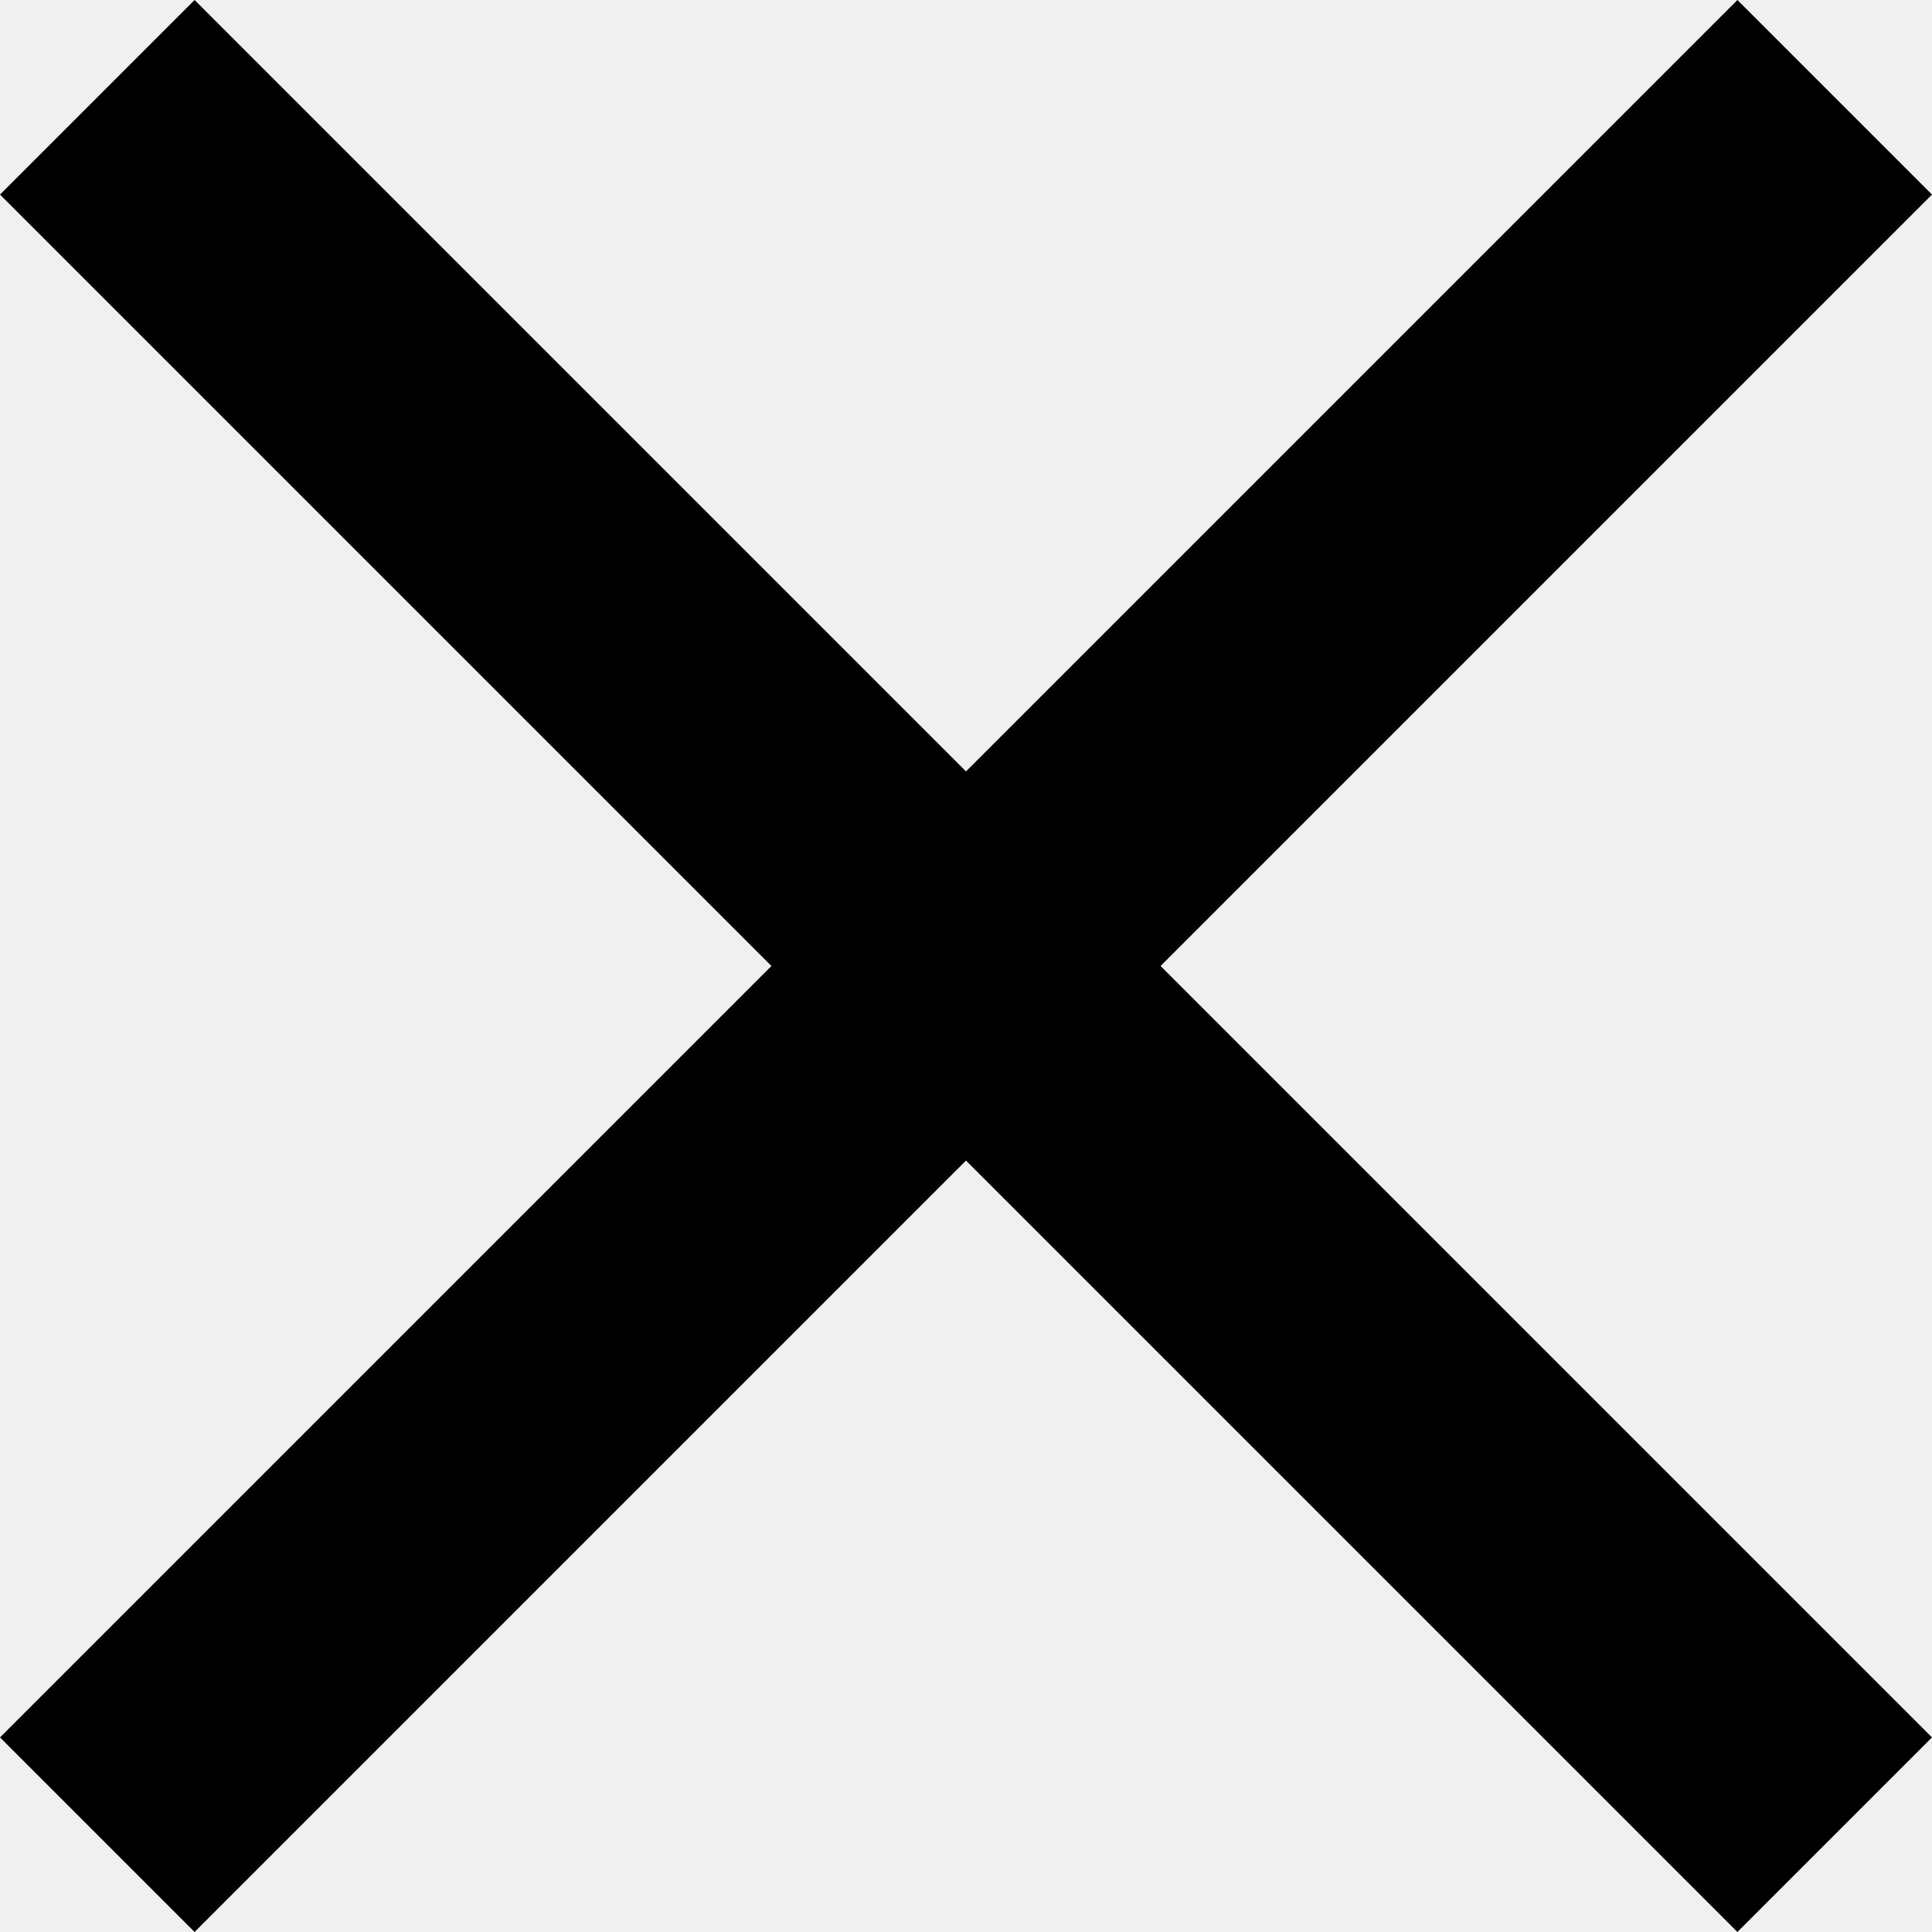
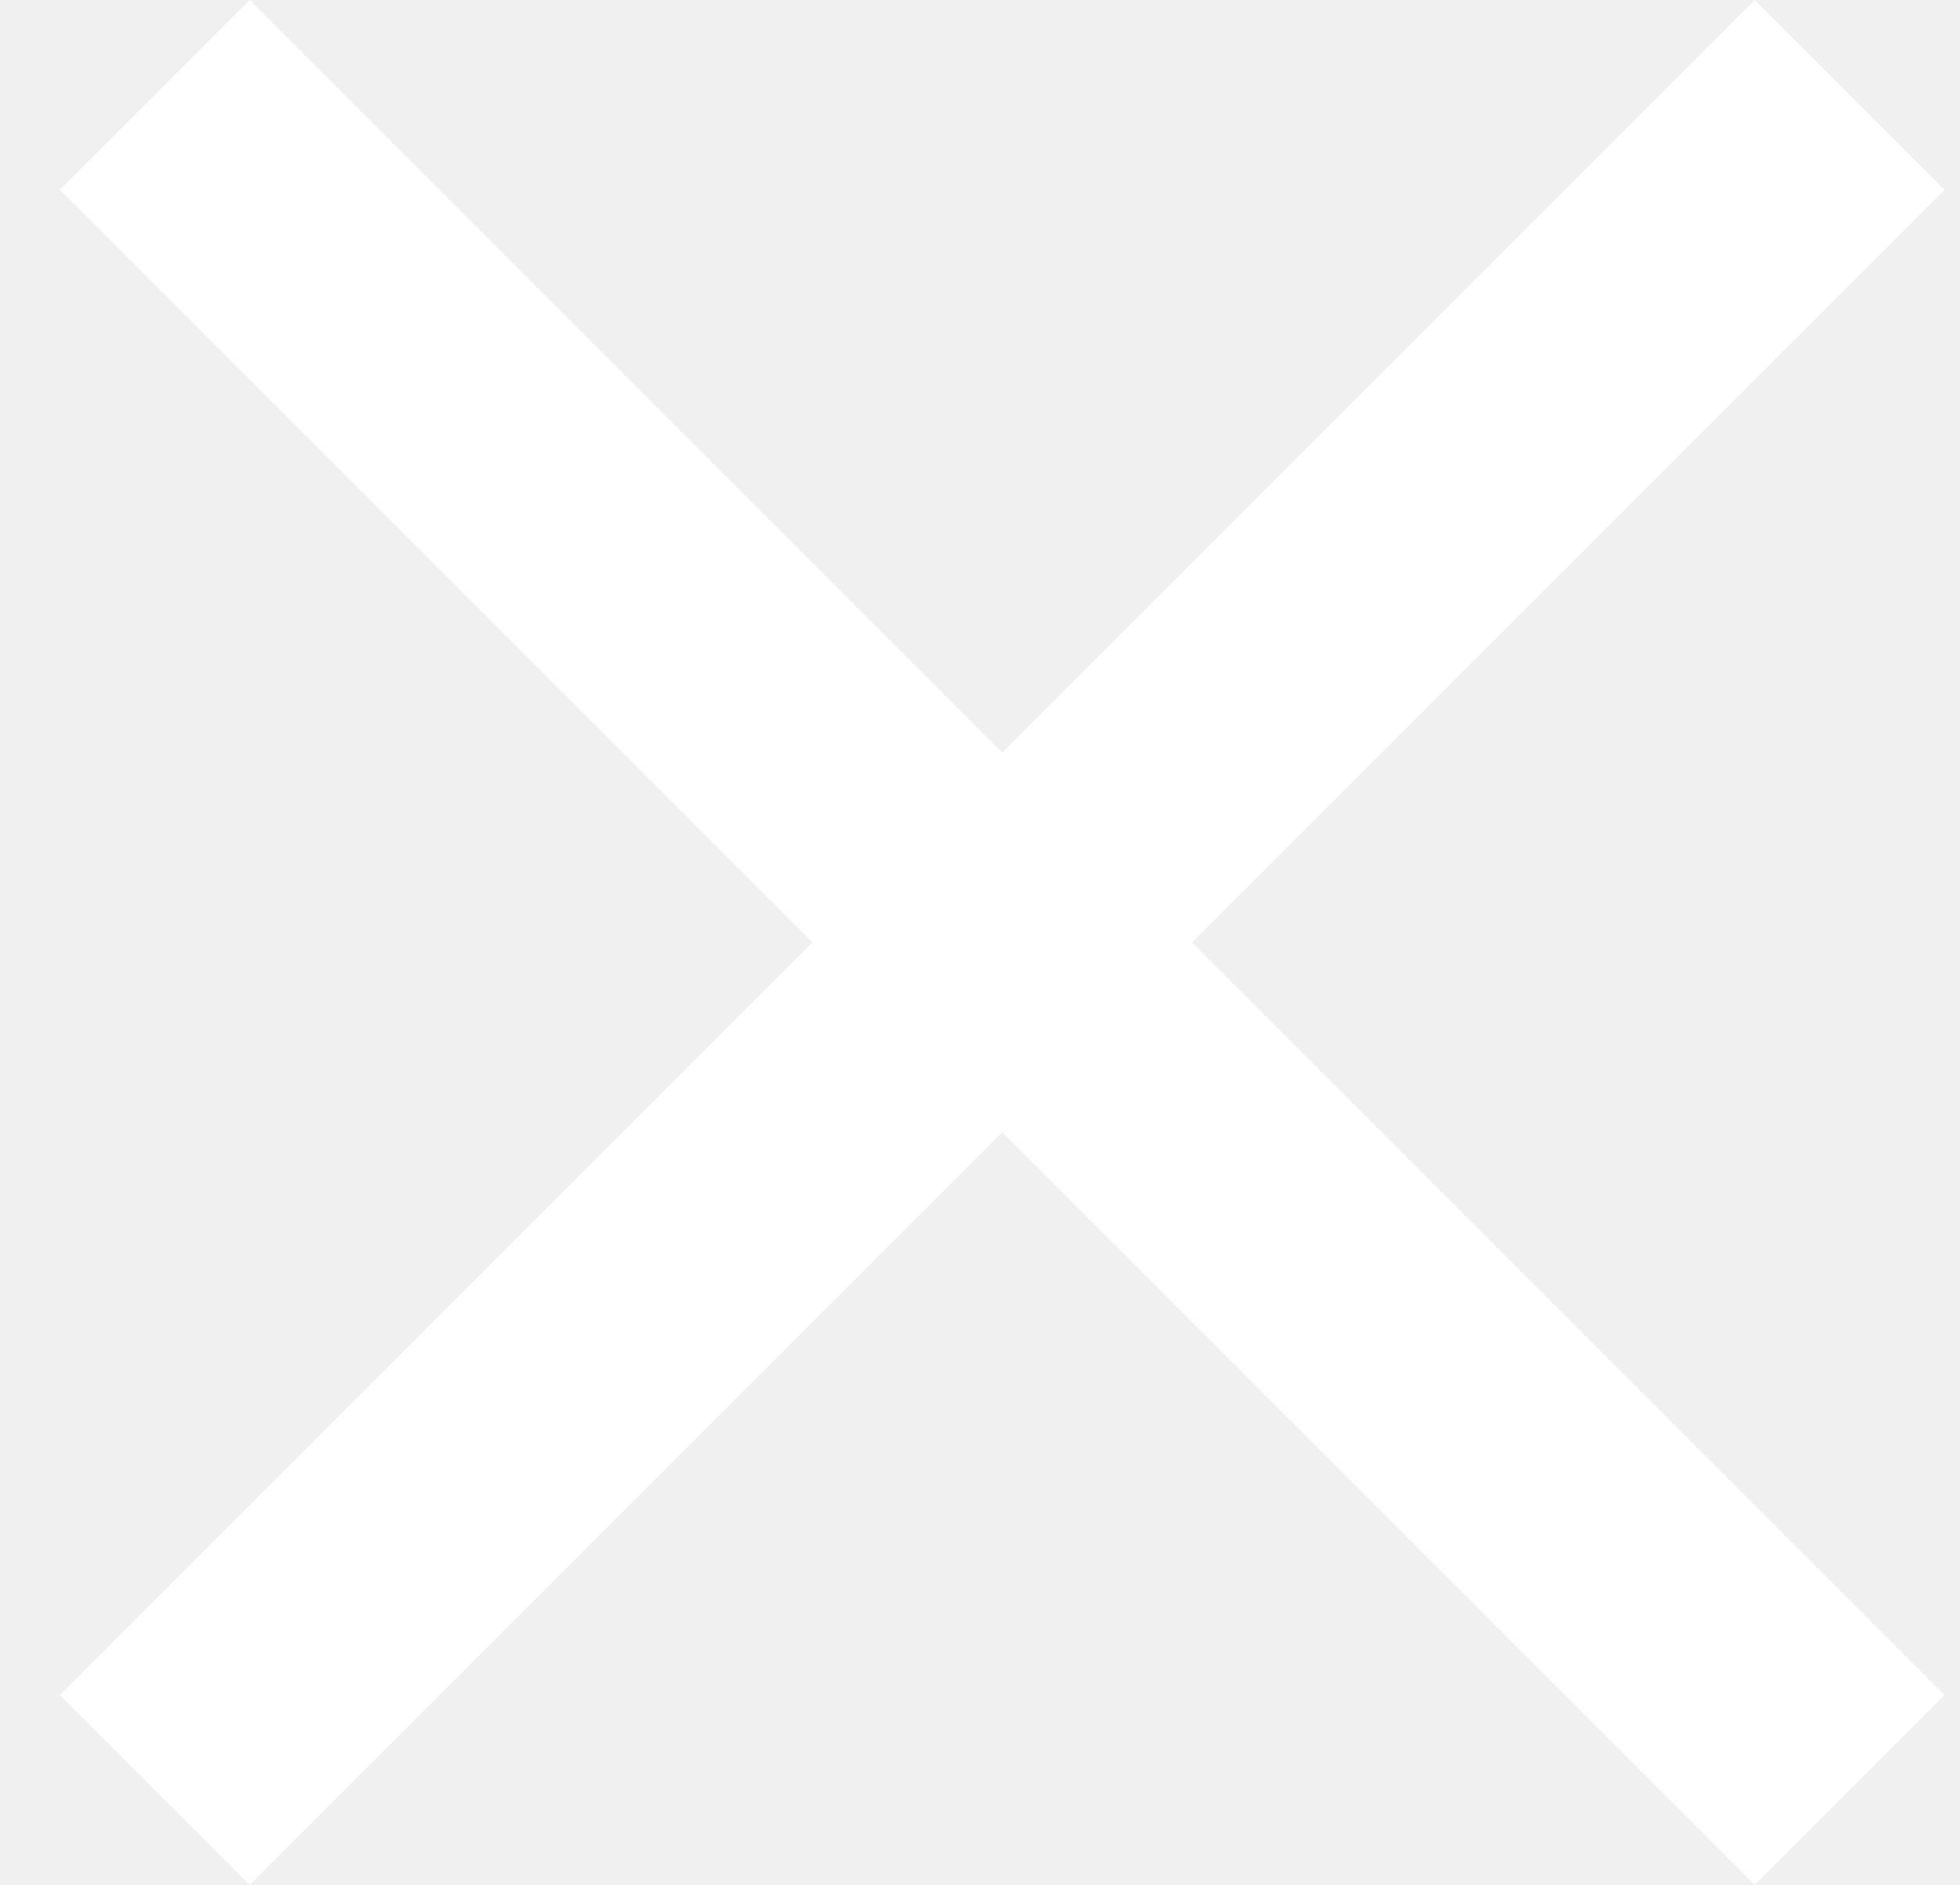
- <svg xmlns="http://www.w3.org/2000/svg" width="25" height="25" viewBox="0 0 25 25" fill="none">
-   <path d="M25 2.518L22.482 0L12.5 9.982L2.518 0L0 2.518L9.982 12.5L0 22.482L2.518 25L12.5 15.018L22.482 25L25 22.482L15.018 12.5L25 2.518Z" fill="black" />
+ <svg xmlns="http://www.w3.org/2000/svg" width="26" height="25" viewBox="0 0 26 25" fill="none">
+   <path d="M25.795 2.518L23.277 0L13.295 9.982L3.313 0L0.795 2.518L10.777 12.5L0.795 22.482L3.313 25L13.295 15.018L23.277 25L25.795 22.482L15.813 12.5L25.795 2.518Z" fill="white" />
</svg>
